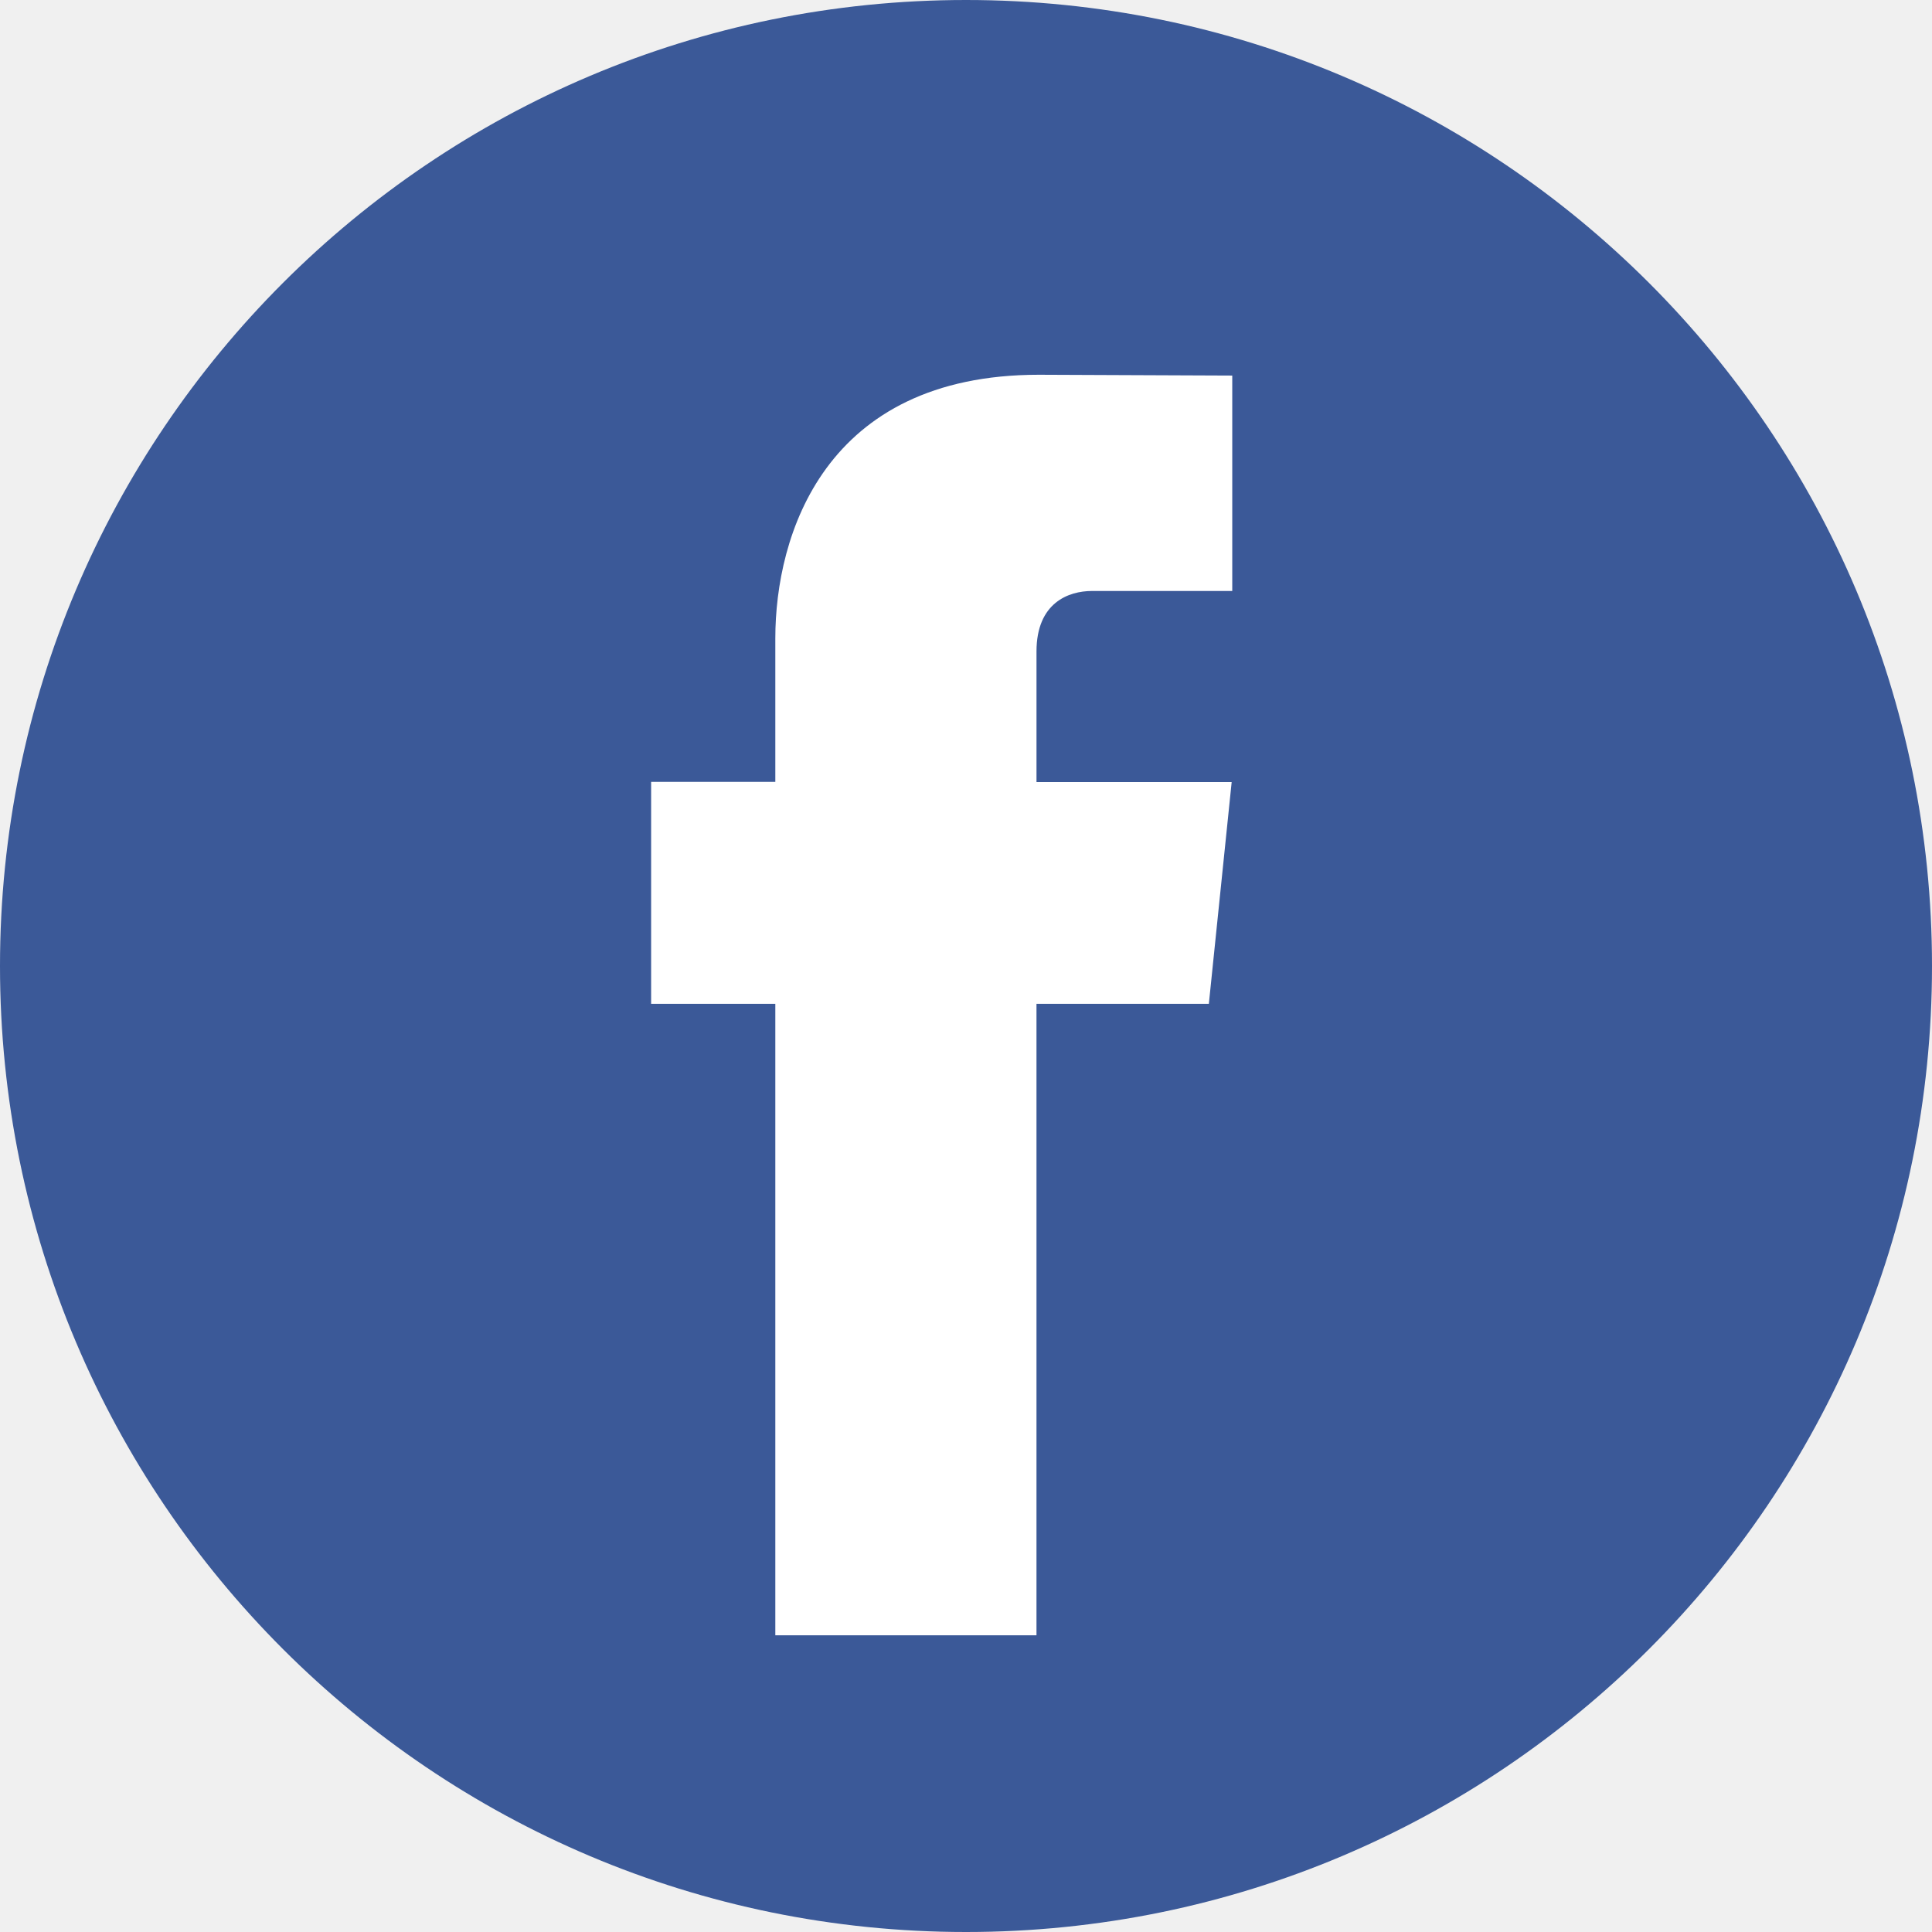
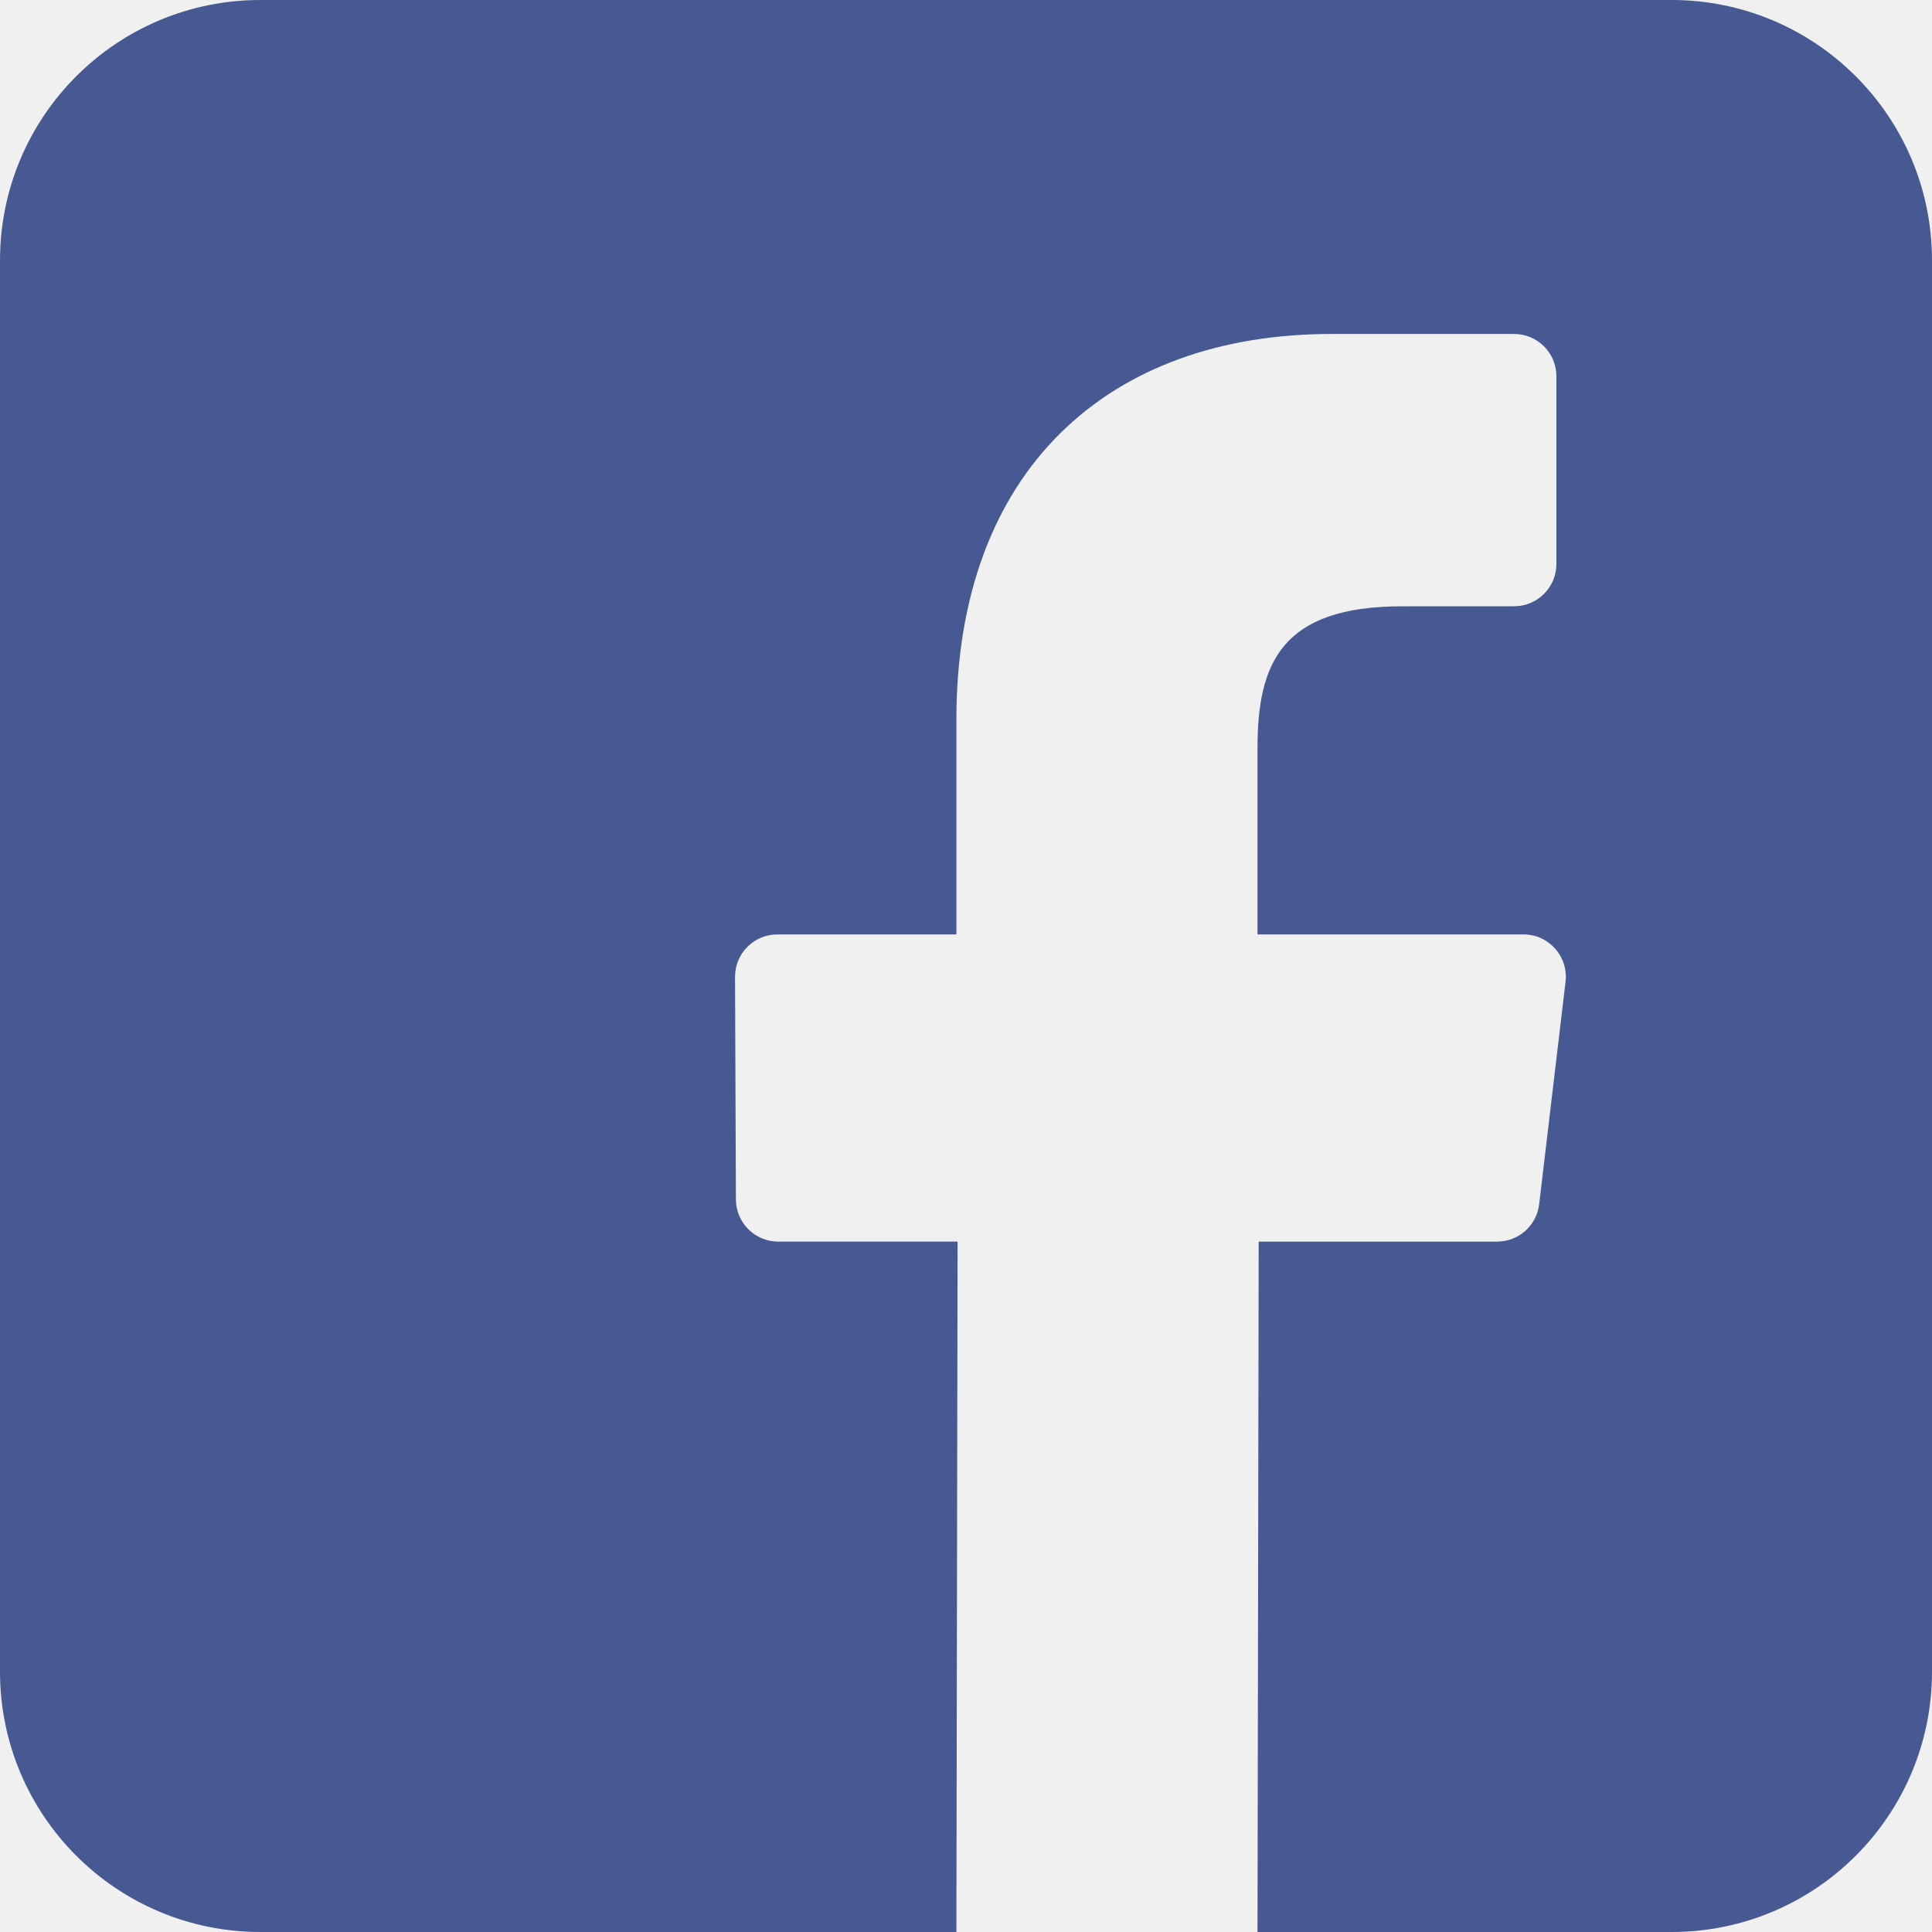
- <svg xmlns="http://www.w3.org/2000/svg" version="1.1" id="Capa_1" x="0px" y="0px" viewBox="0 0 112.196 112.196" style="enable-background:new 0 0 112.196 112.196;" xml:space="preserve">
-   <g>
-     <circle style="fill:#3B5998;" cx="56.098" cy="56.098" r="56.098" />
-     <path style="fill:#FFFFFF;" d="M70.201,58.294h-10.01v36.672H45.025V58.294h-7.213V45.406h7.213v-8.34   c0-5.964,2.833-15.303,15.301-15.303L71.56,21.81v12.51h-8.151c-1.337,0-3.217,0.668-3.217,3.513v7.585h11.334L70.201,58.294z" />
-   </g>
+ <svg xmlns="http://www.w3.org/2000/svg" version="1.1" id="Layer_1" x="0px" y="0px" viewBox="0 0 408.788 408.788" style="enable-background:new 0 0 408.788 408.788;" xml:space="preserve">
+   <path style="fill:#475993;" d="M353.701,0H55.087C24.665,0,0.002,24.662,0.002,55.085v298.616c0,30.423,24.662,55.085,55.085,55.085  h147.275l0.251-146.078h-37.951c-4.932,0-8.935-3.988-8.954-8.92l-0.182-47.087c-0.019-4.959,3.996-8.989,8.955-8.989h37.882  v-45.498c0-52.8,32.247-81.55,79.348-81.55h38.65c4.945,0,8.955,4.009,8.955,8.955v39.704c0,4.944-4.007,8.952-8.95,8.955  l-23.719,0.011c-25.615,0-30.575,12.172-30.575,30.035v39.389h56.285c5.363,0,9.524,4.683,8.892,10.009l-5.581,47.087  c-0.534,4.506-4.355,7.901-8.892,7.901h-50.453l-0.251,146.078h87.631c30.422,0,55.084-24.662,55.084-55.084V55.085  C408.786,24.662,384.124,0,353.701,0z" />
  <g>
</g>
  <g>
</g>
  <g>
</g>
  <g>
</g>
  <g>
</g>
  <g>
</g>
  <g>
</g>
  <g>
</g>
  <g>
</g>
  <g>
</g>
  <g>
</g>
  <g>
</g>
  <g>
</g>
  <g>
</g>
  <g>
</g>
</svg>
